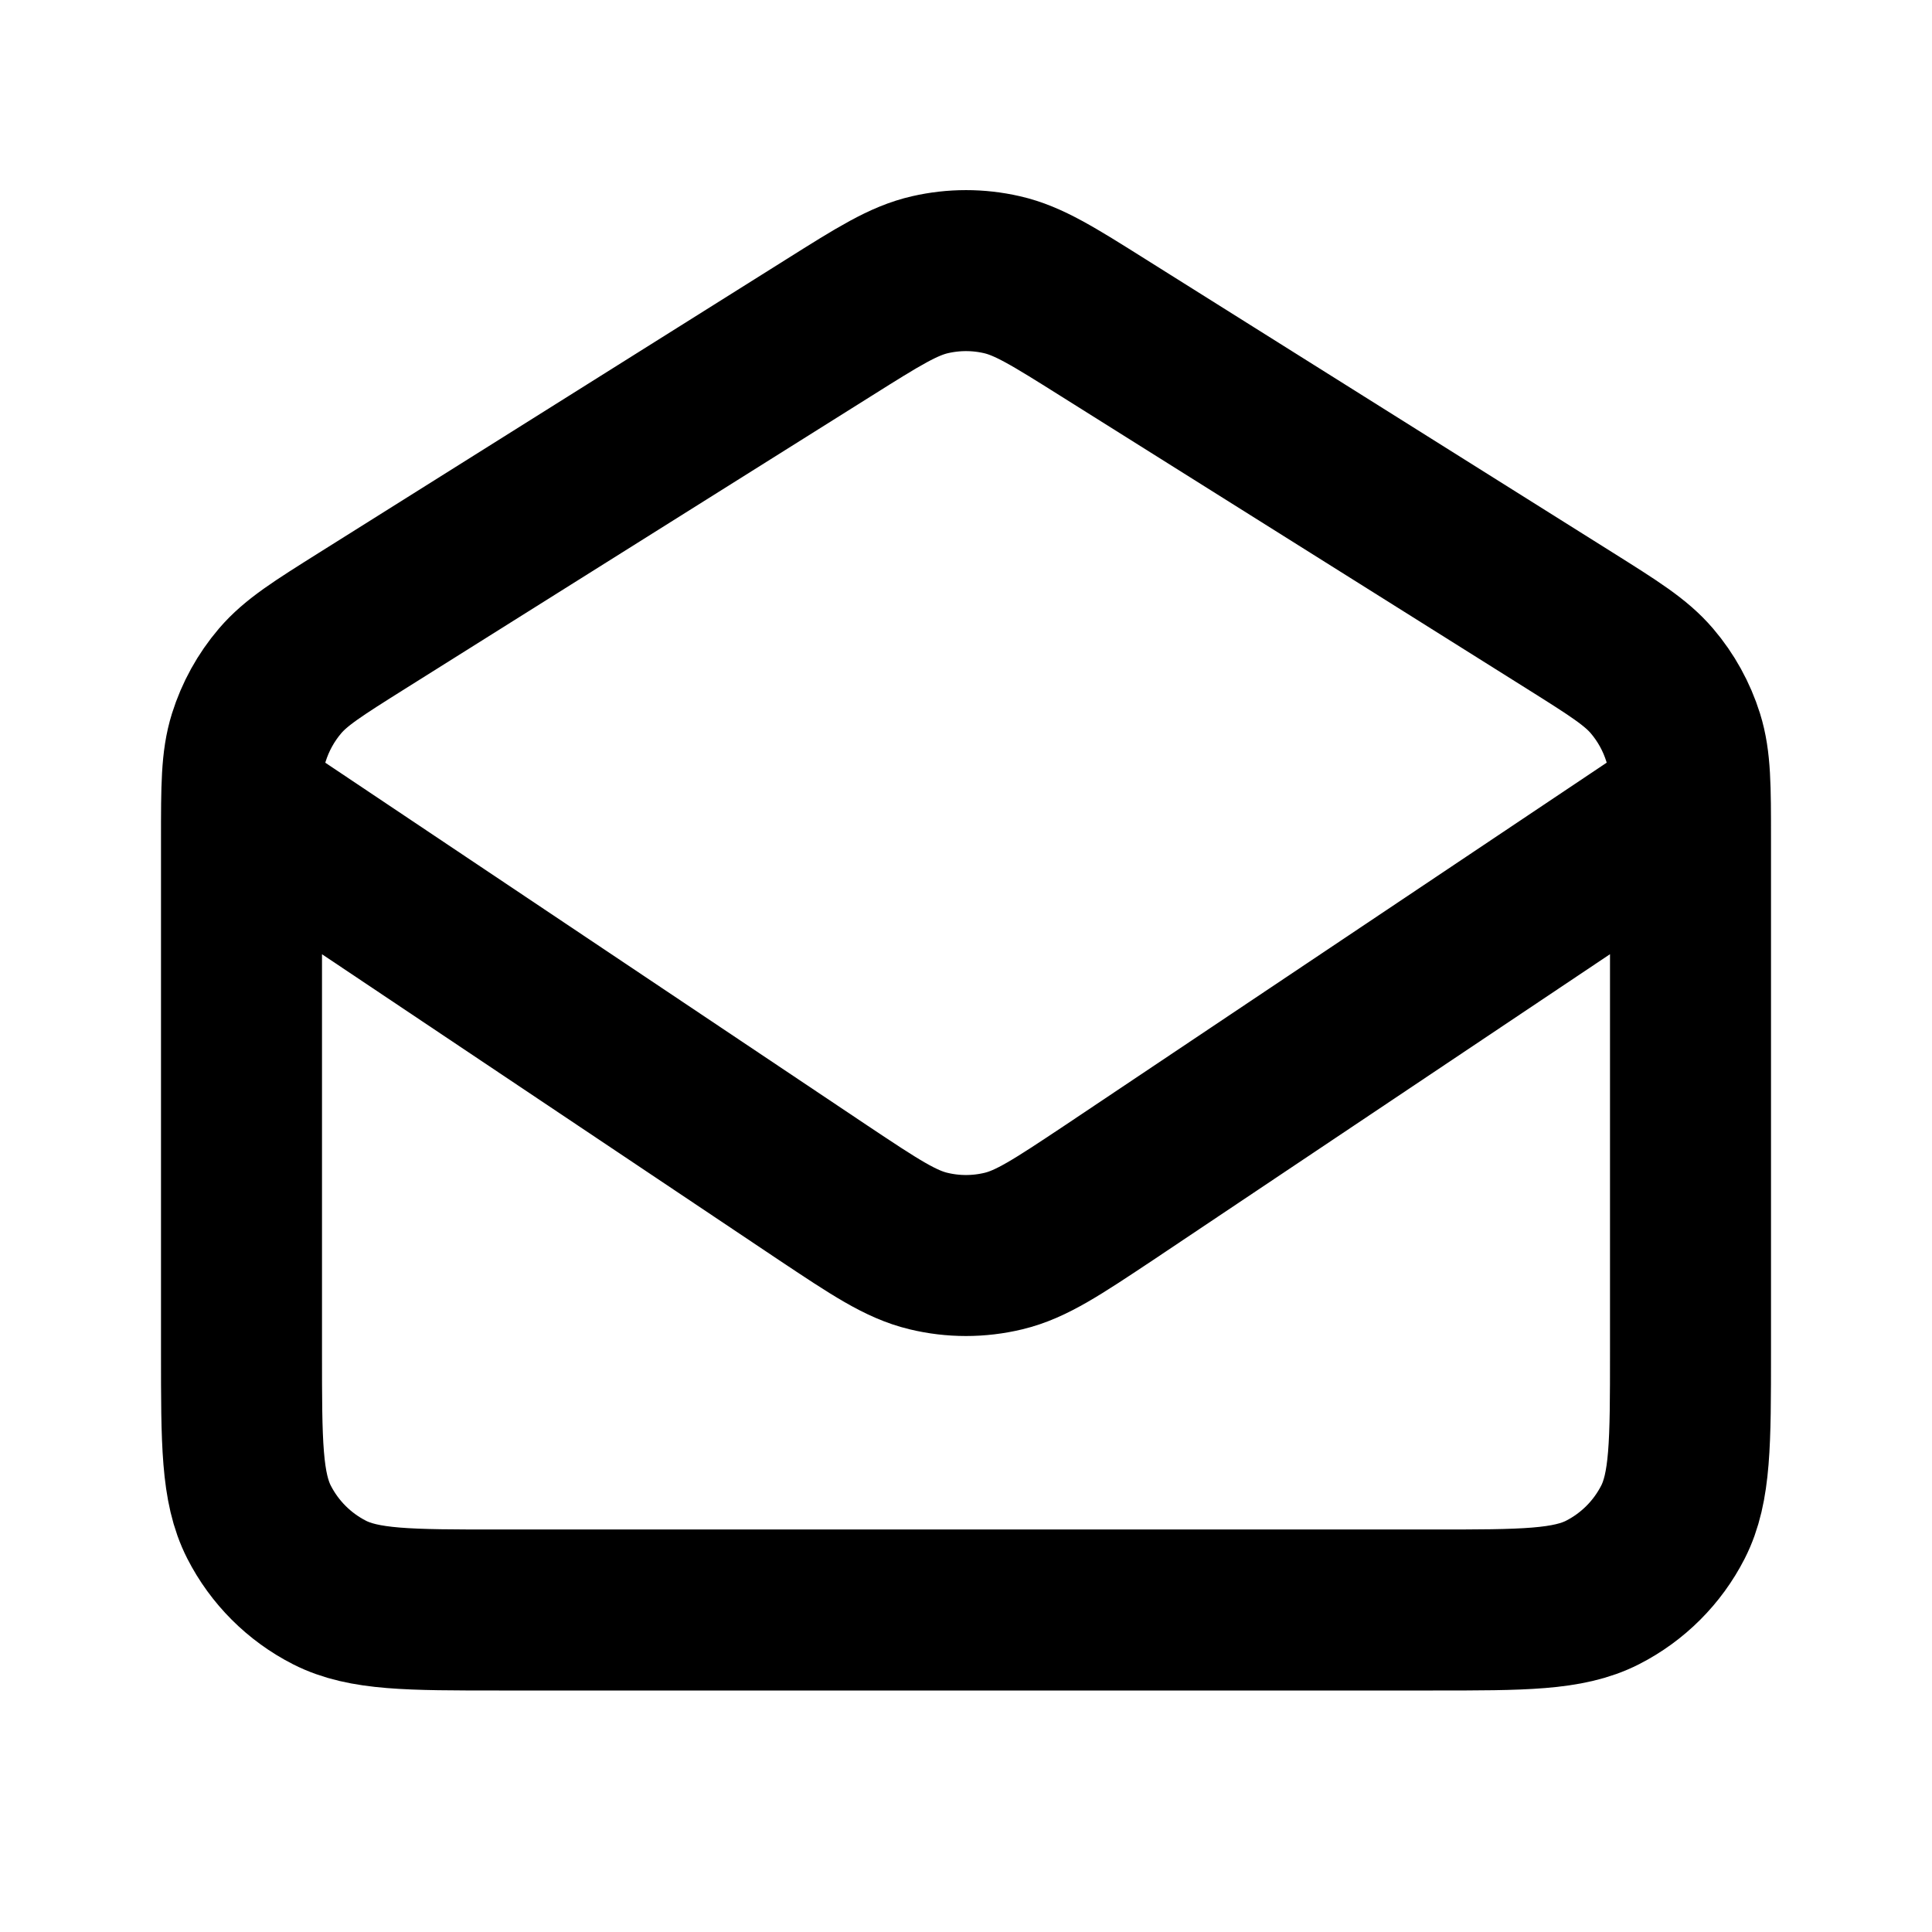
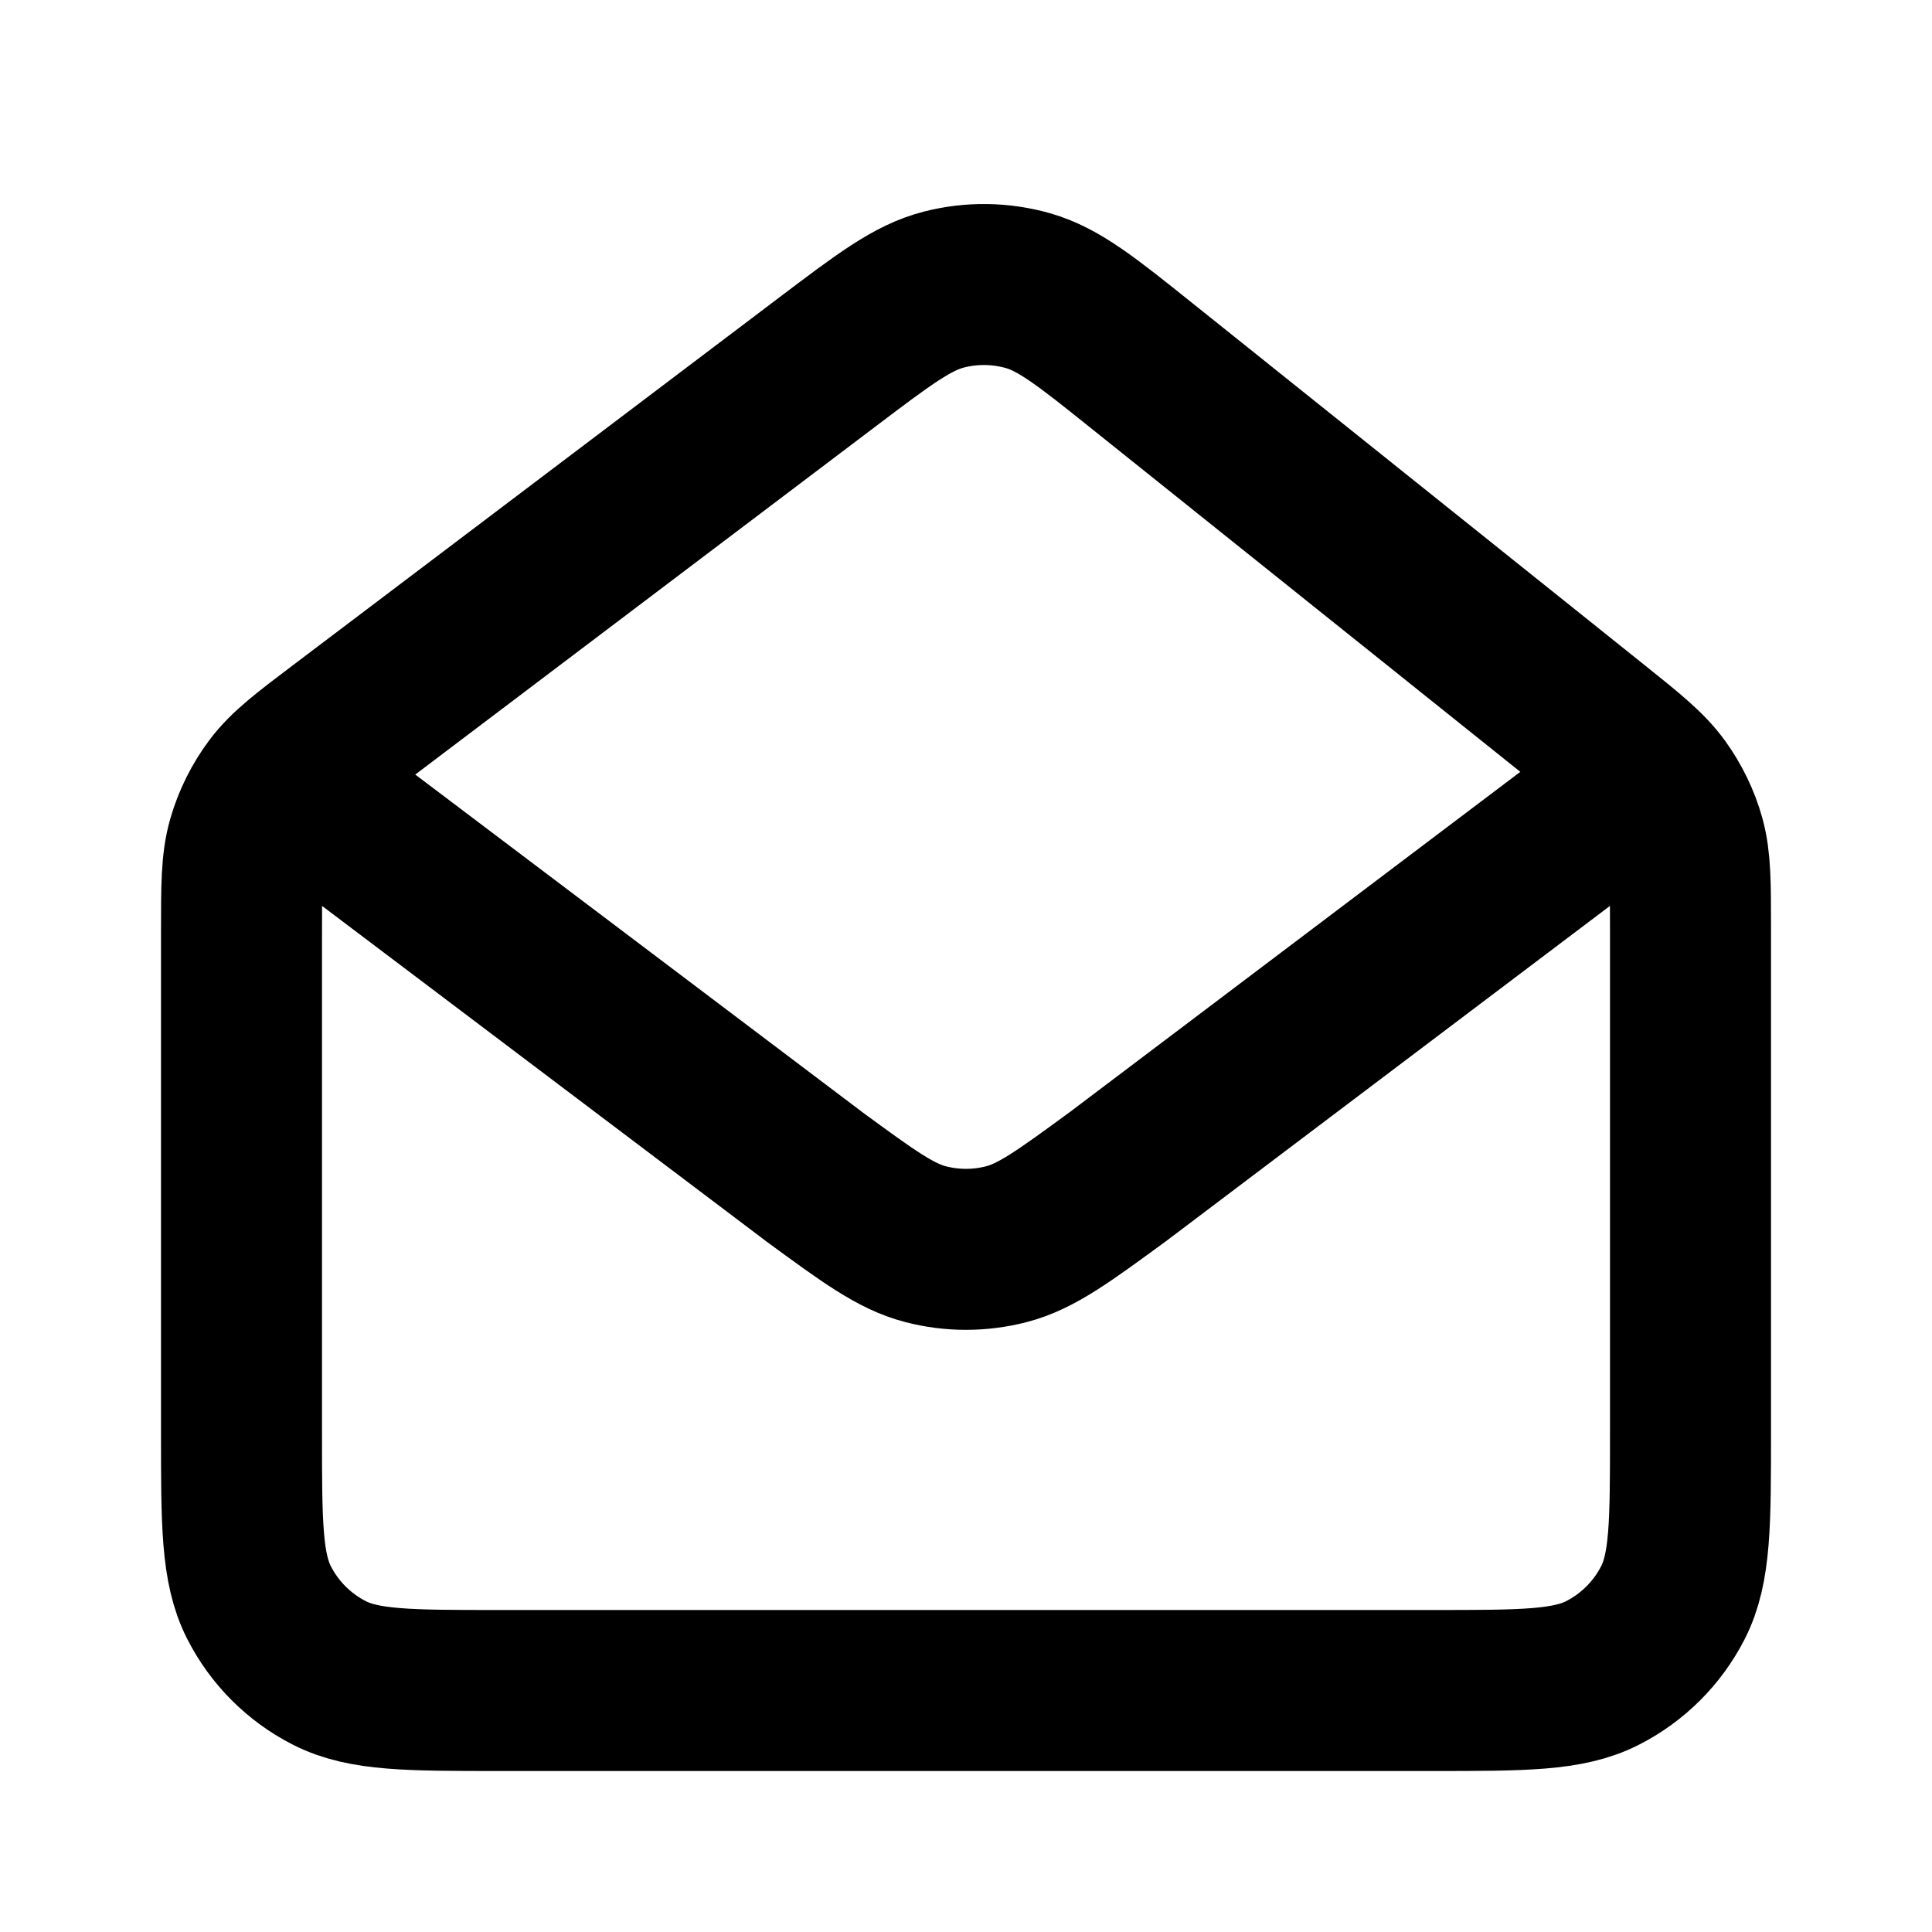
- <svg xmlns="http://www.w3.org/2000/svg" width="800px" height="800px" viewBox="0 0 24 24" fill="none">
-   <path d="M3.028 10L10.225 14.817C10.866 15.244 11.187 15.458 11.534 15.541C11.84 15.615 12.159 15.615 12.466 15.541C12.812 15.458 13.133 15.244 13.775 14.817L20.971 10M10.298 4.069L4.498 7.711C3.951 8.055 3.678 8.226 3.479 8.459C3.304 8.664 3.172 8.903 3.091 9.161C3 9.452 3 9.775 3 10.421V16.8C3 17.92 3 18.48 3.218 18.908C3.41 19.284 3.716 19.59 4.092 19.782C4.52 20 5.08 20 6.2 20H17.8C18.92 20 19.48 20 19.908 19.782C20.284 19.59 20.59 19.284 20.782 18.908C21 18.48 21 17.92 21 16.8V10.421C21 9.775 21 9.452 20.909 9.161C20.828 8.903 20.696 8.664 20.521 8.459C20.322 8.226 20.049 8.055 19.502 7.711L13.702 4.069C13.085 3.681 12.776 3.487 12.445 3.412C12.152 3.345 11.848 3.345 11.555 3.412C11.224 3.487 10.915 3.681 10.298 4.069Z" stroke="#000000" stroke-width="2" stroke-linecap="round" stroke-linejoin="round" />
+ <svg xmlns="http://www.w3.org/2000/svg" width="64px" height="64px" viewBox="0 0 24 24" fill="none">
+   <g id="SVGRepo_bgCarrier" stroke-width="0" />
+   <g id="SVGRepo_tracerCarrier" stroke-linecap="round" stroke-linejoin="round" />
+   <g id="SVGRepo_iconCarrier">
+     <g id="Communication / Mail_Open">
+       <path id="Vector" d="M4 10L10.108 14.612L10.11 14.614C10.788 15.111 11.127 15.36 11.499 15.456C11.827 15.541 12.172 15.541 12.501 15.456C12.873 15.36 13.213 15.11 13.893 14.612L20 10M19.8 9.039L14.201 4.557C13.506 4 13.158 3.722 12.771 3.611C12.43 3.514 12.069 3.509 11.726 3.597C11.336 3.696 10.981 3.965 10.271 4.502L4.27 9.04C3.804 9.392 3.571 9.568 3.403 9.791C3.255 9.988 3.144 10.211 3.076 10.448C3 10.716 3 11.008 3 11.592V17.8C3 18.92 3 19.48 3.218 19.908C3.41 20.285 3.715 20.59 4.092 20.782C4.519 21 5.079 21 6.197 21H17.803C18.921 21 19.48 21 19.907 20.782C20.284 20.59 20.59 20.284 20.782 19.908C21 19.481 21 18.921 21 17.803V11.527C21 10.969 21 10.689 20.929 10.43C20.865 10.199 20.759 9.982 20.619 9.788C20.46 9.569 20.241 9.392 19.8 9.039Z" stroke="#000000" stroke-width="2" stroke-linecap="round" stroke-linejoin="round" />
+     </g>
+   </g>
</svg>
